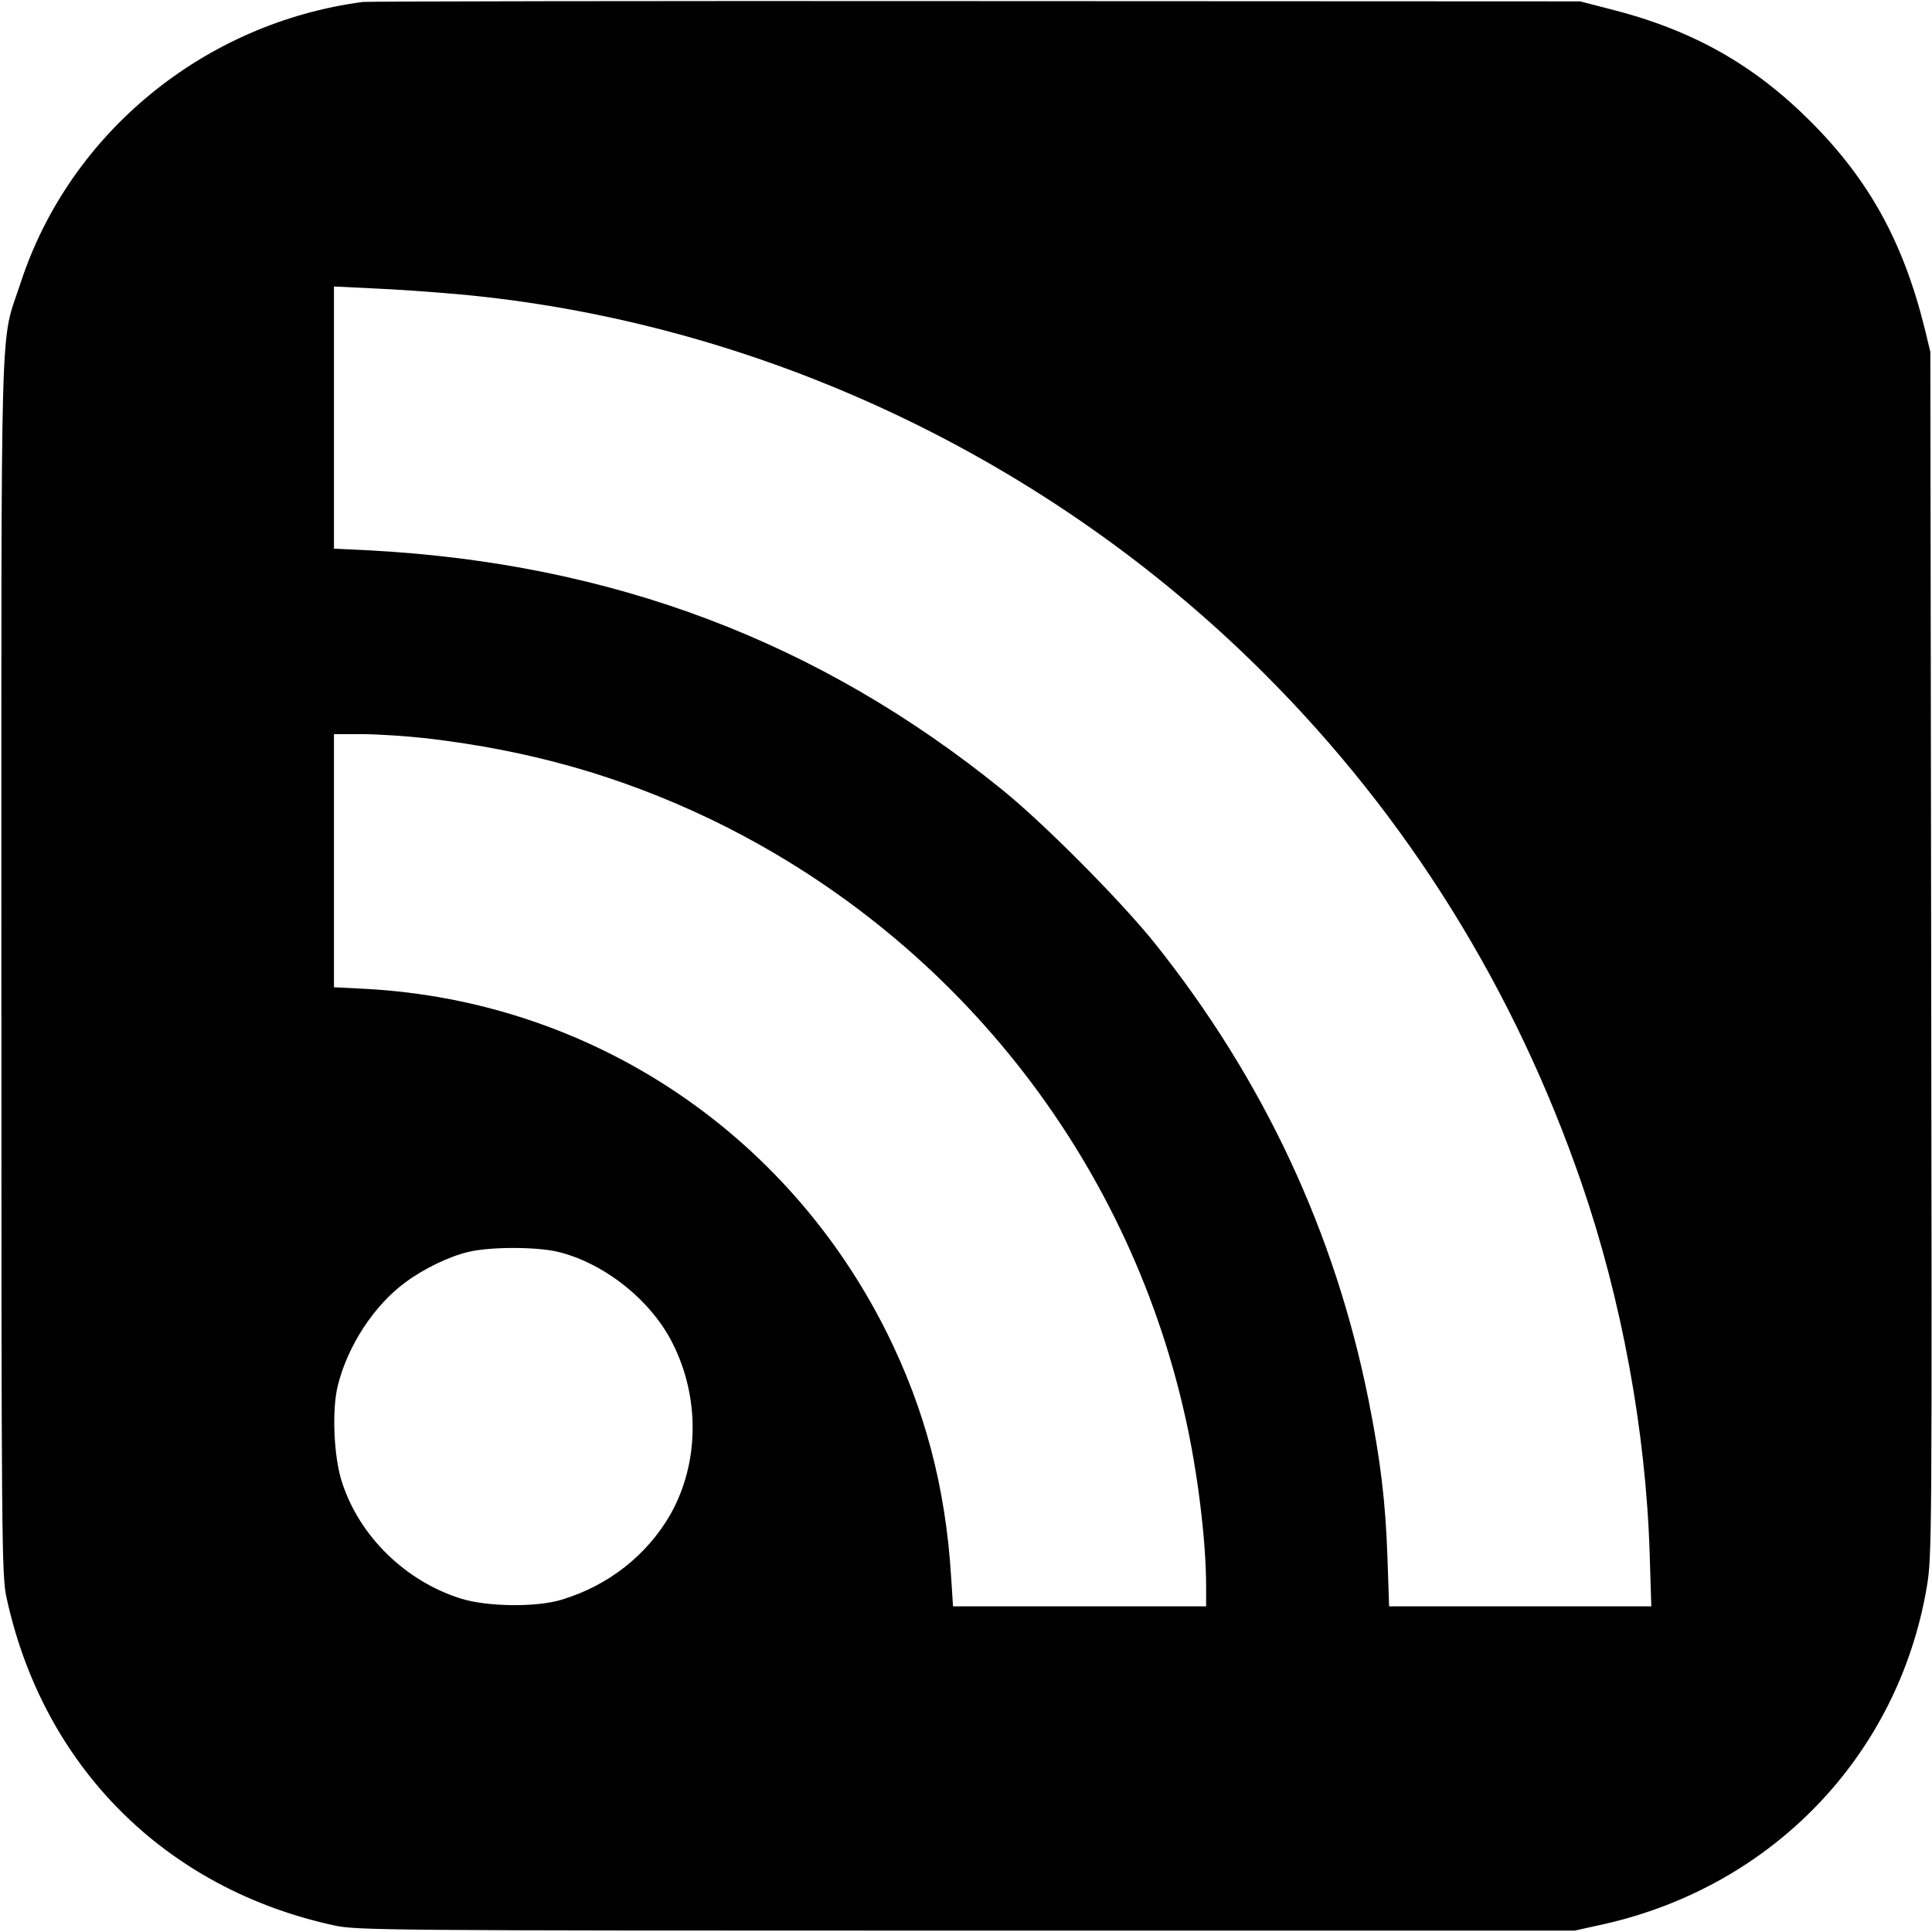
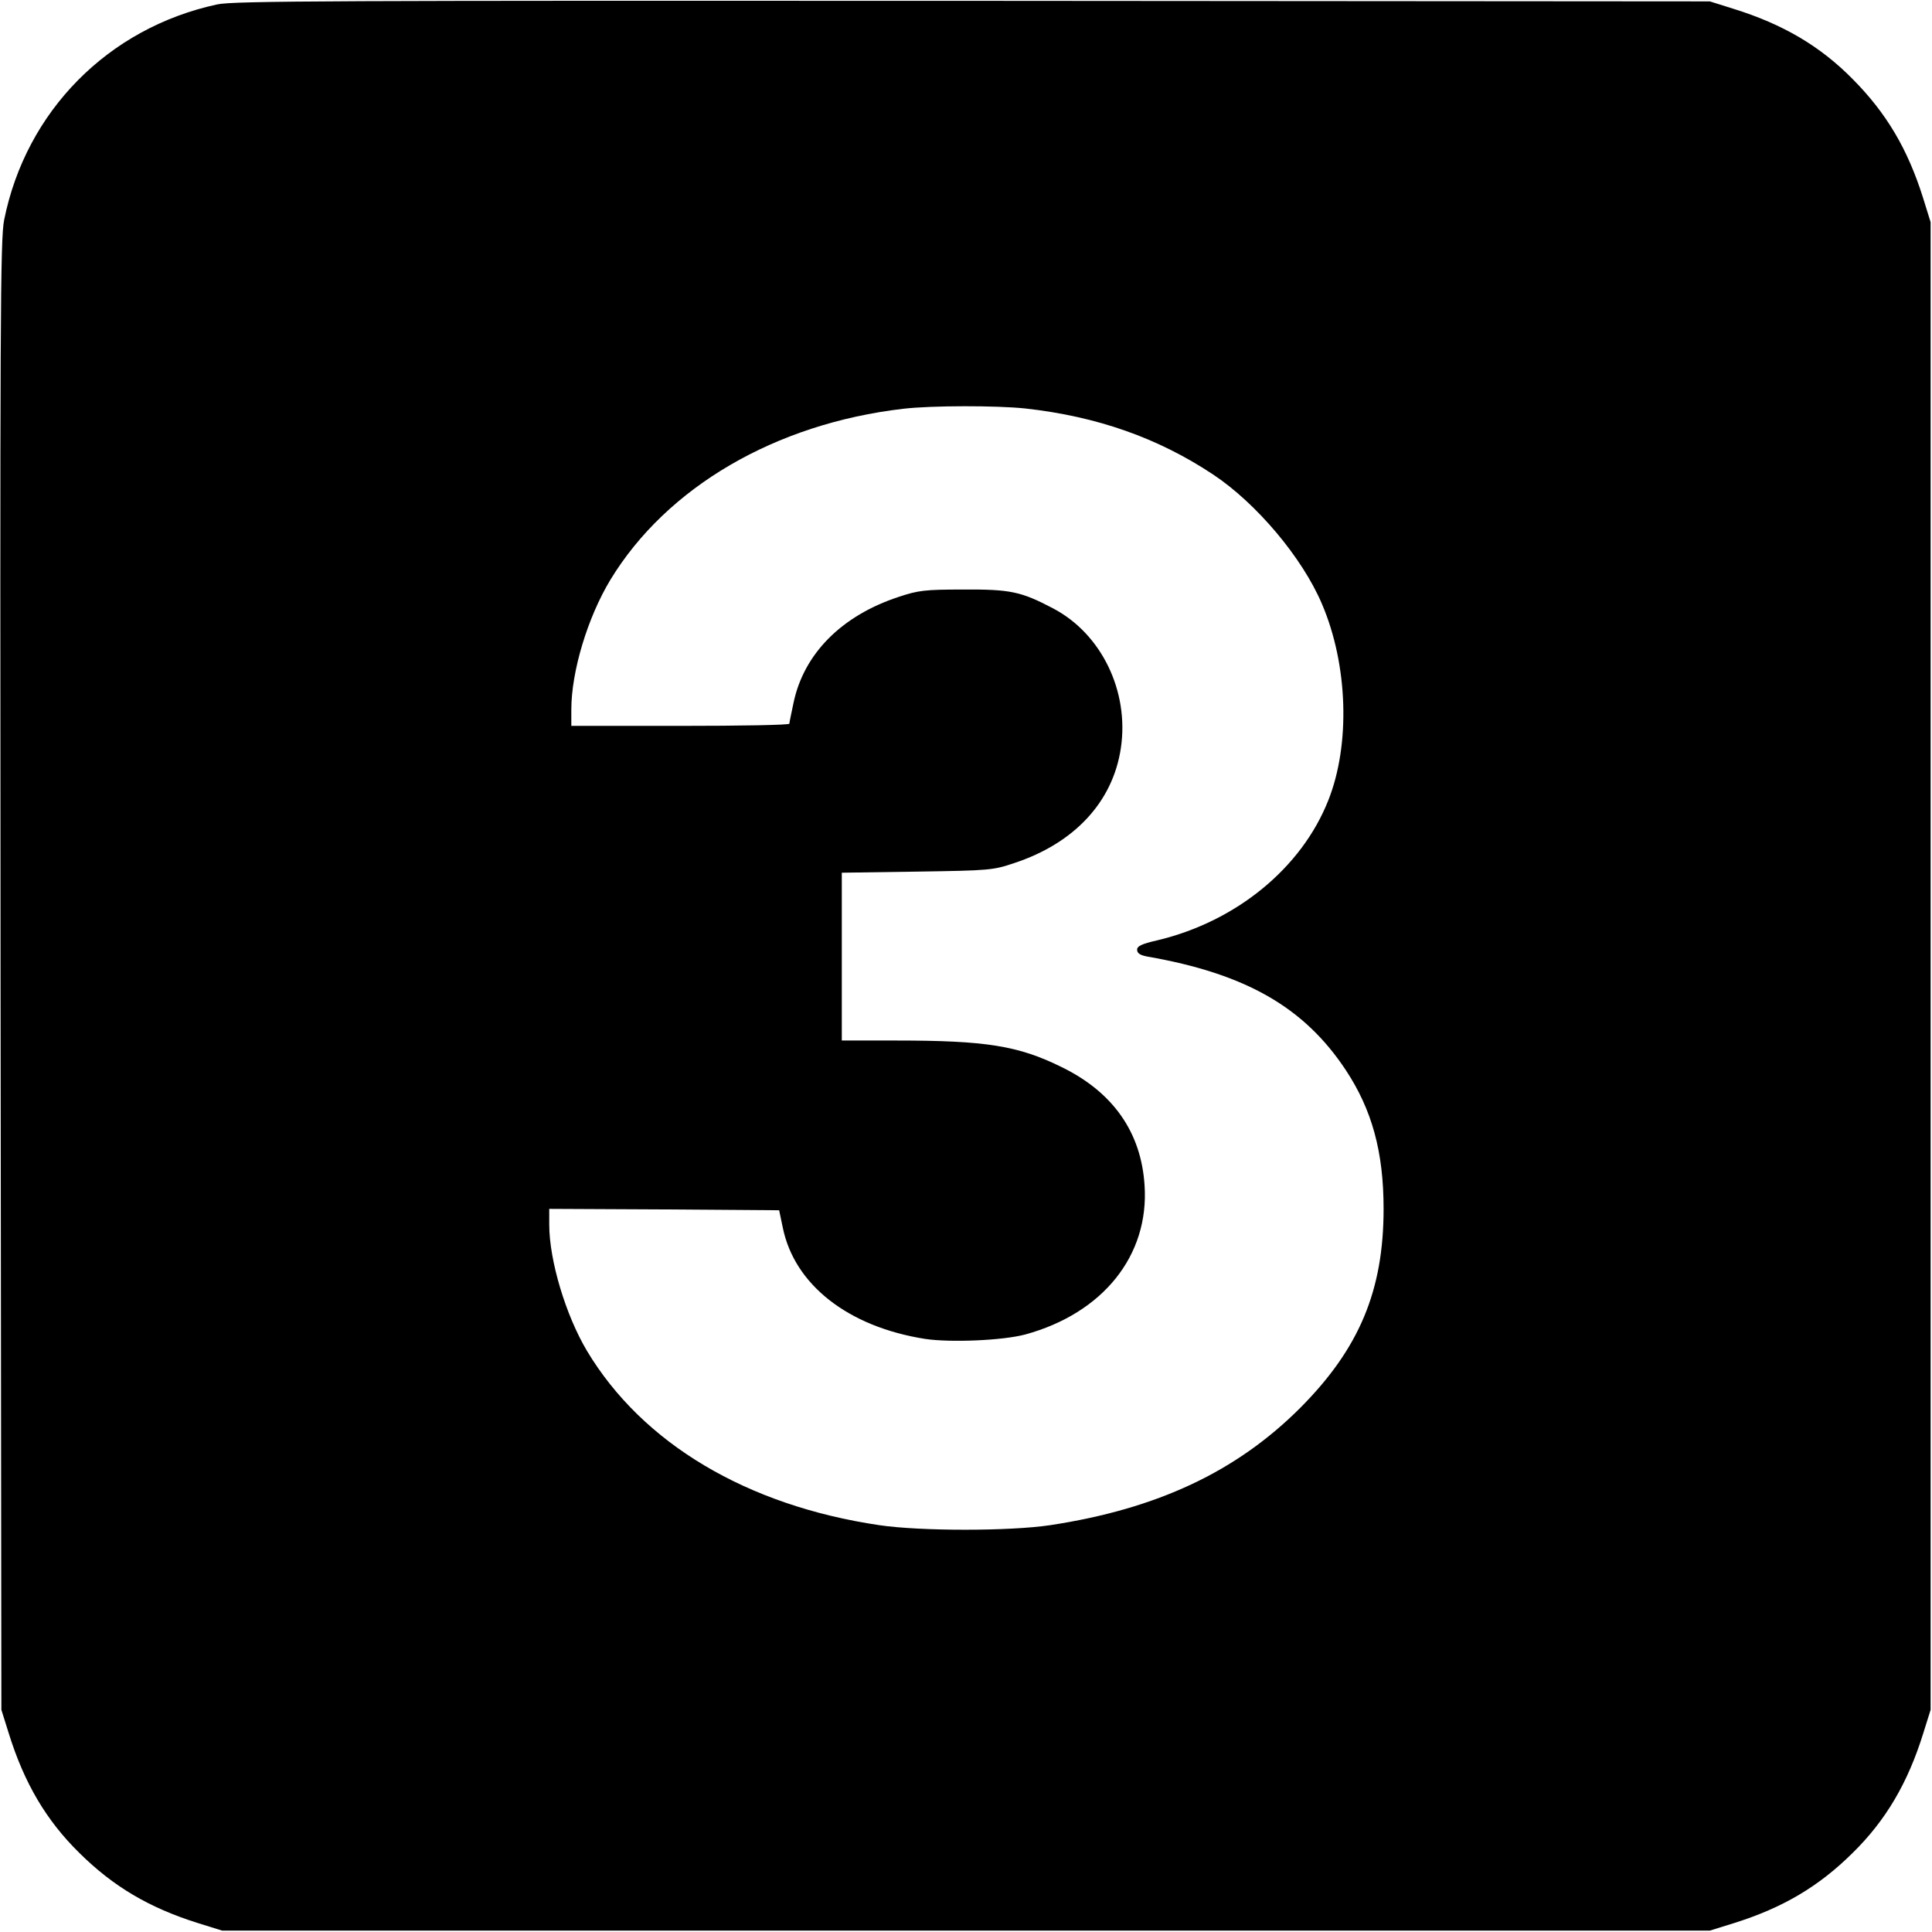
<svg xmlns="http://www.w3.org/2000/svg" version="1.0" width="700pt" height="700pt" viewBox="0 0 700 700" preserveAspectRatio="xMidYMid meet">
  <g transform="translate(0,700) scale(0.1,-0.1)" fill="#000000" stroke="none">
-     <path d="M1315 6993 c-576 -76 -1063 -476 -1240 -1017 -76 -234 -70 -10 -70 -2476 0 -2110 1 -2209 19 -2290 133 -611 575 -1053 1186 -1186 81 -18 180 -19 2290 -19 l2205 0 104 23 c613 137 1068 612 1172 1221 19 113 19 166 16 2296 l-3 2180 -21 87 c-78 313 -202 537 -413 748 -208 208 -431 333 -730 408 l-105 27 -2190 1 c-1204 1 -2203 -1 -2220 -3z m345 -1059 c1088 -99 2138 -592 2920 -1374 519 -518 907 -1141 1150 -1846 145 -421 233 -897 247 -1341 l6 -193 -475 0 -475 0 -6 178 c-7 201 -25 350 -68 567 -121 607 -380 1162 -773 1655 -123 154 -402 435 -554 558 -664 538 -1413 821 -2294 868 l-128 6 0 475 0 475 143 -7 c78 -3 216 -13 307 -21z m-115 -1609 c376 -44 699 -136 1023 -290 879 -421 1514 -1218 1726 -2167 45 -198 76 -452 76 -615 l0 -73 -459 0 -458 0 -7 108 c-20 323 -95 606 -232 882 -364 731 -1077 1202 -1886 1247 l-118 6 0 459 0 458 103 0 c56 0 161 -7 232 -15z m474 -1860 c169 -40 340 -176 418 -332 100 -198 96 -436 -8 -620 -85 -148 -225 -258 -394 -309 -92 -28 -268 -26 -365 4 -201 63 -368 226 -431 422 -30 91 -37 263 -15 350 36 145 132 291 245 374 66 49 159 94 228 110 78 19 243 19 322 1z" />
+     <path d="M787 6984 c-395 -85 -693 -387 -772 -781 -14 -70 -15 -353 -13 -2738 l3 -2660 27 -86 c56 -180 136 -315 255 -432 124 -123 254 -199 428 -254 l90 -28 2695 0 2695 0 90 28 c174 55 304 131 428 254 119 117 199 252 255 432 l27 86 0 2695 0 2695 -28 90 c-55 174 -131 304 -254 428 -117 119 -252 199 -432 255 l-86 27 -2670 2 c-2316 1 -2679 0 -2738 -13z m2928 -1464 c261 -29 481 -107 680 -239 157 -104 324 -302 395 -470 94 -220 103 -508 23 -710 -97 -246 -334 -440 -620 -508 -57 -13 -73 -21 -73 -34 0 -13 11 -20 38 -25 355 -62 567 -183 718 -411 95 -144 137 -296 137 -503 0 -296 -88 -506 -302 -721 -231 -231 -518 -366 -906 -425 -147 -22 -470 -22 -619 0 -480 71 -858 296 -1059 631 -77 129 -137 328 -137 458 l0 57 417 -2 416 -3 13 -62 c42 -208 237 -360 515 -404 92 -14 282 -6 364 16 281 77 449 286 432 540 -12 192 -114 338 -301 429 -156 77 -273 96 -598 96 l-198 0 0 304 0 304 273 4 c263 4 275 5 352 31 218 72 357 222 386 416 31 206 -70 415 -246 507 -116 61 -155 69 -325 68 -140 0 -163 -3 -235 -27 -206 -68 -343 -206 -380 -384 -8 -38 -15 -71 -15 -75 0 -5 -178 -8 -395 -8 l-395 0 0 59 c0 138 59 334 142 471 204 335 597 565 1061 619 104 12 337 12 442 1z" />
  </g>
</svg>
